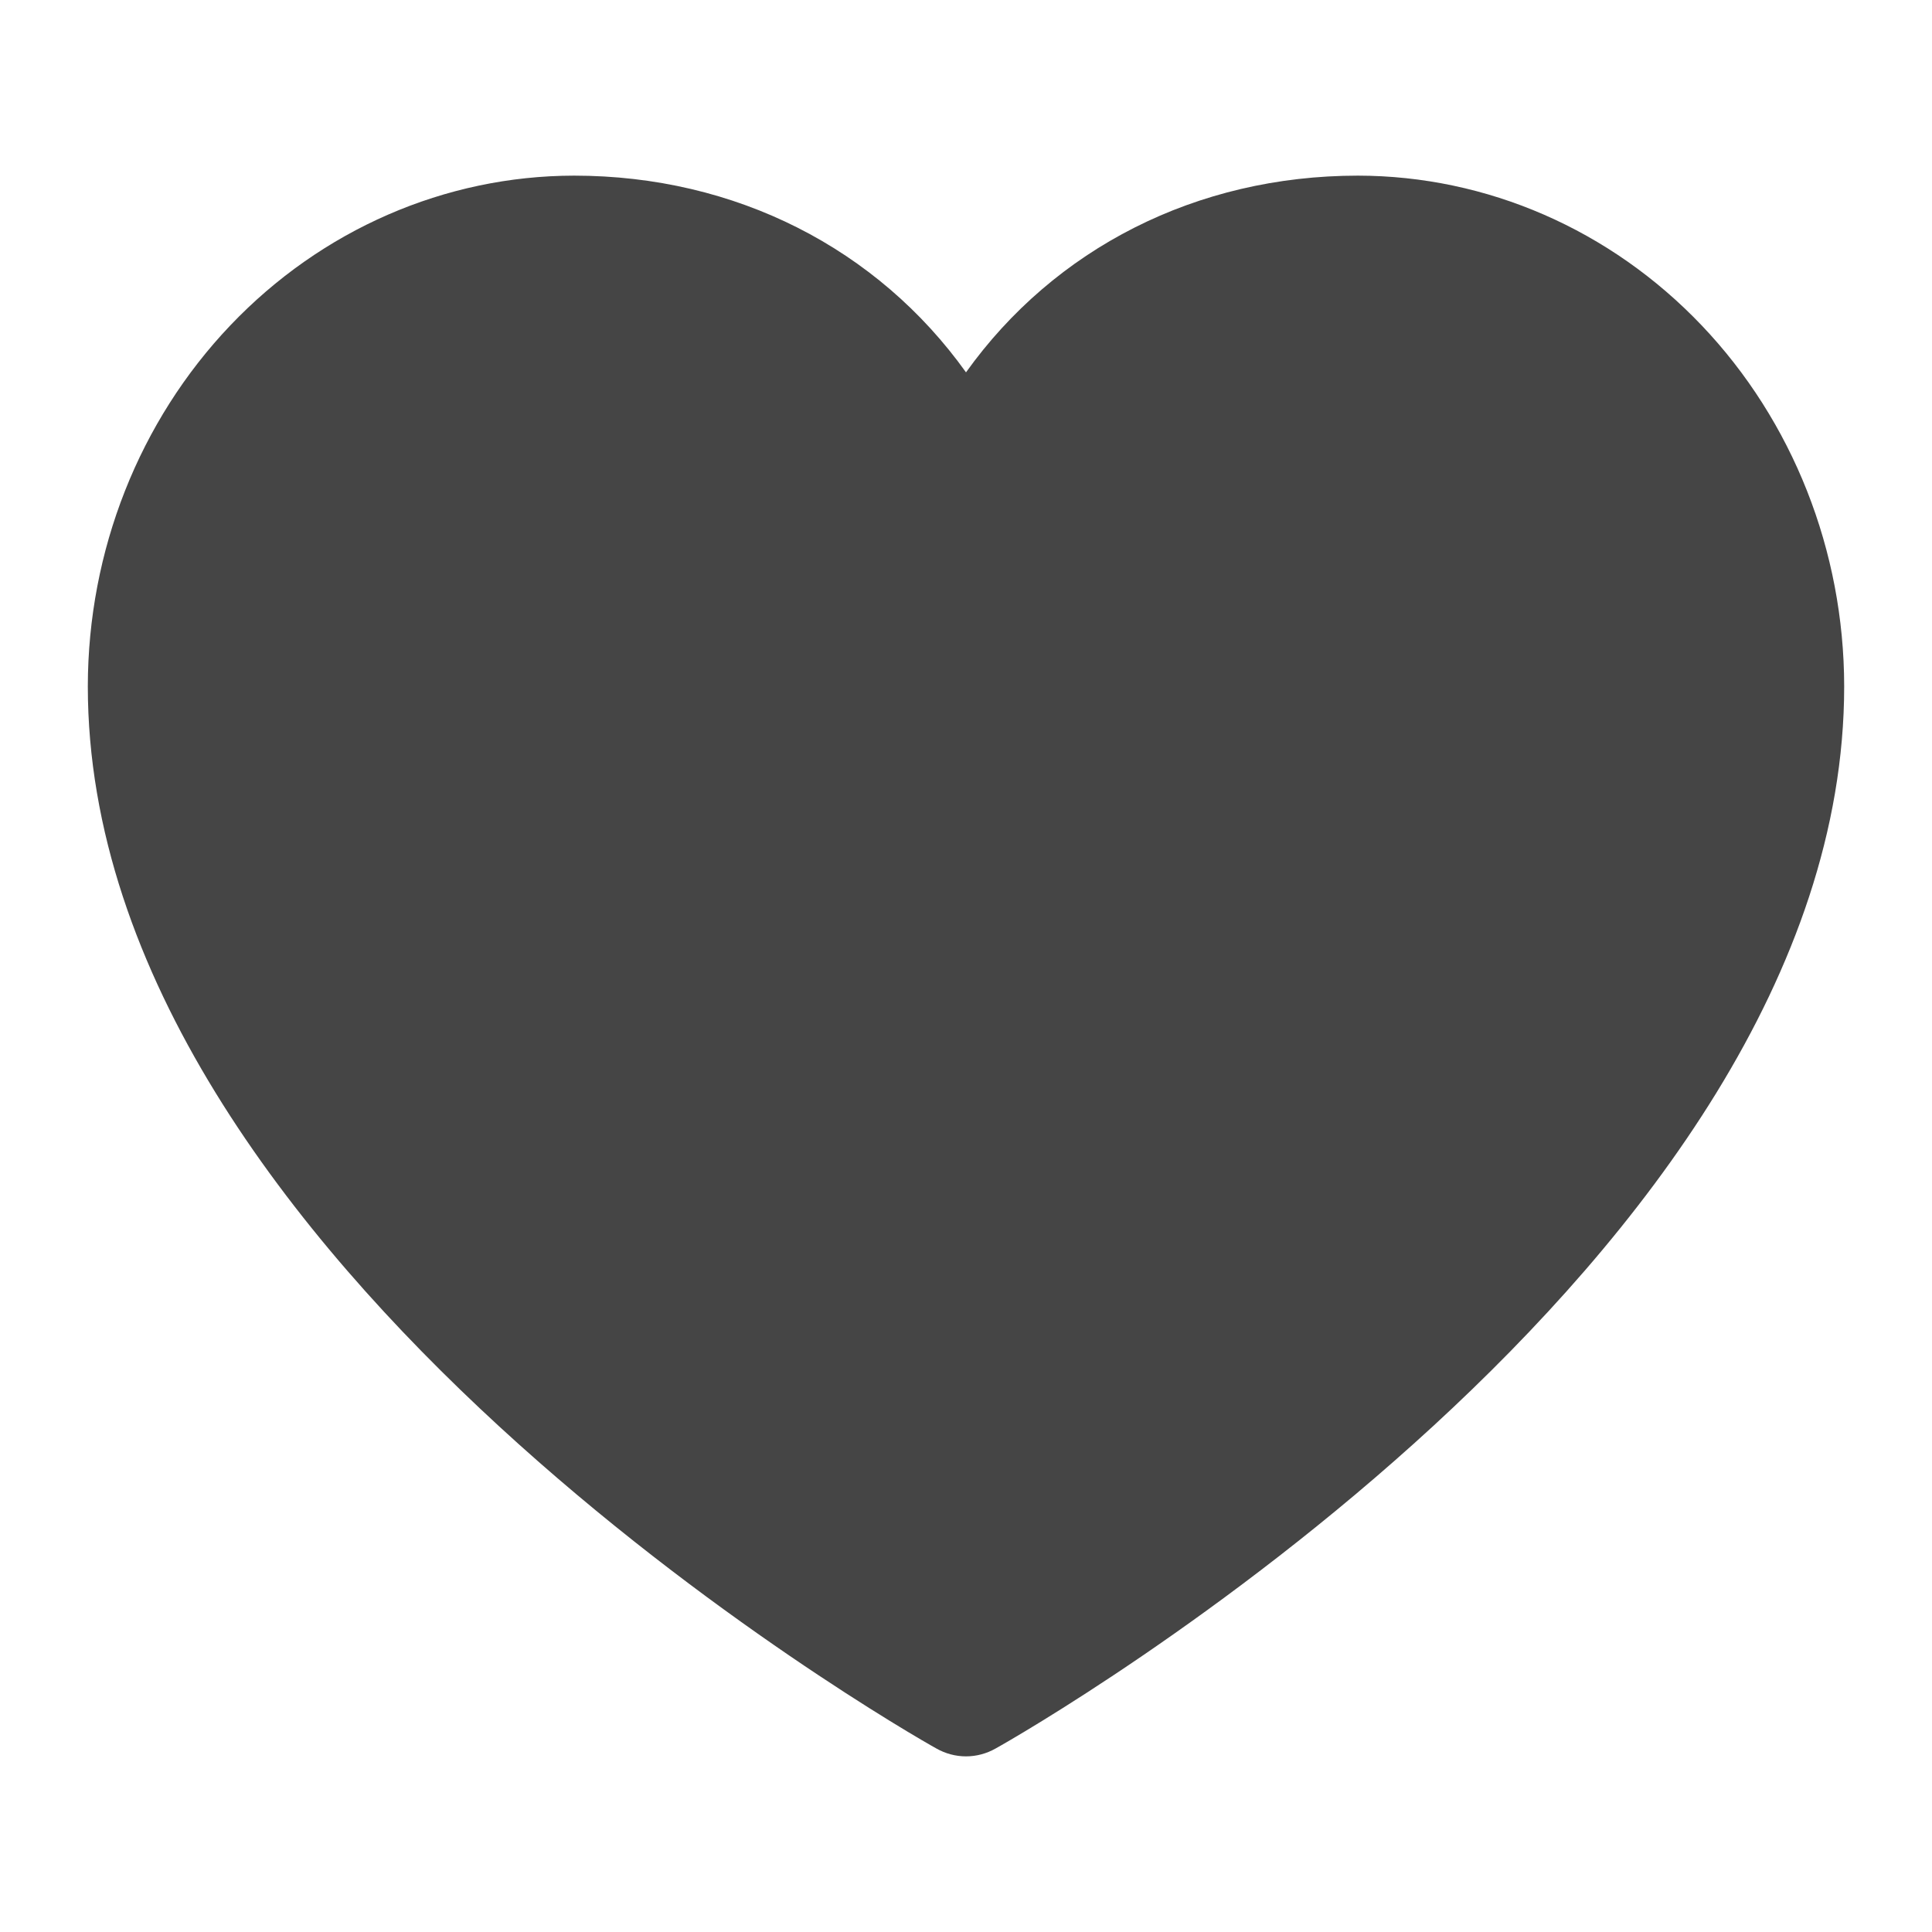
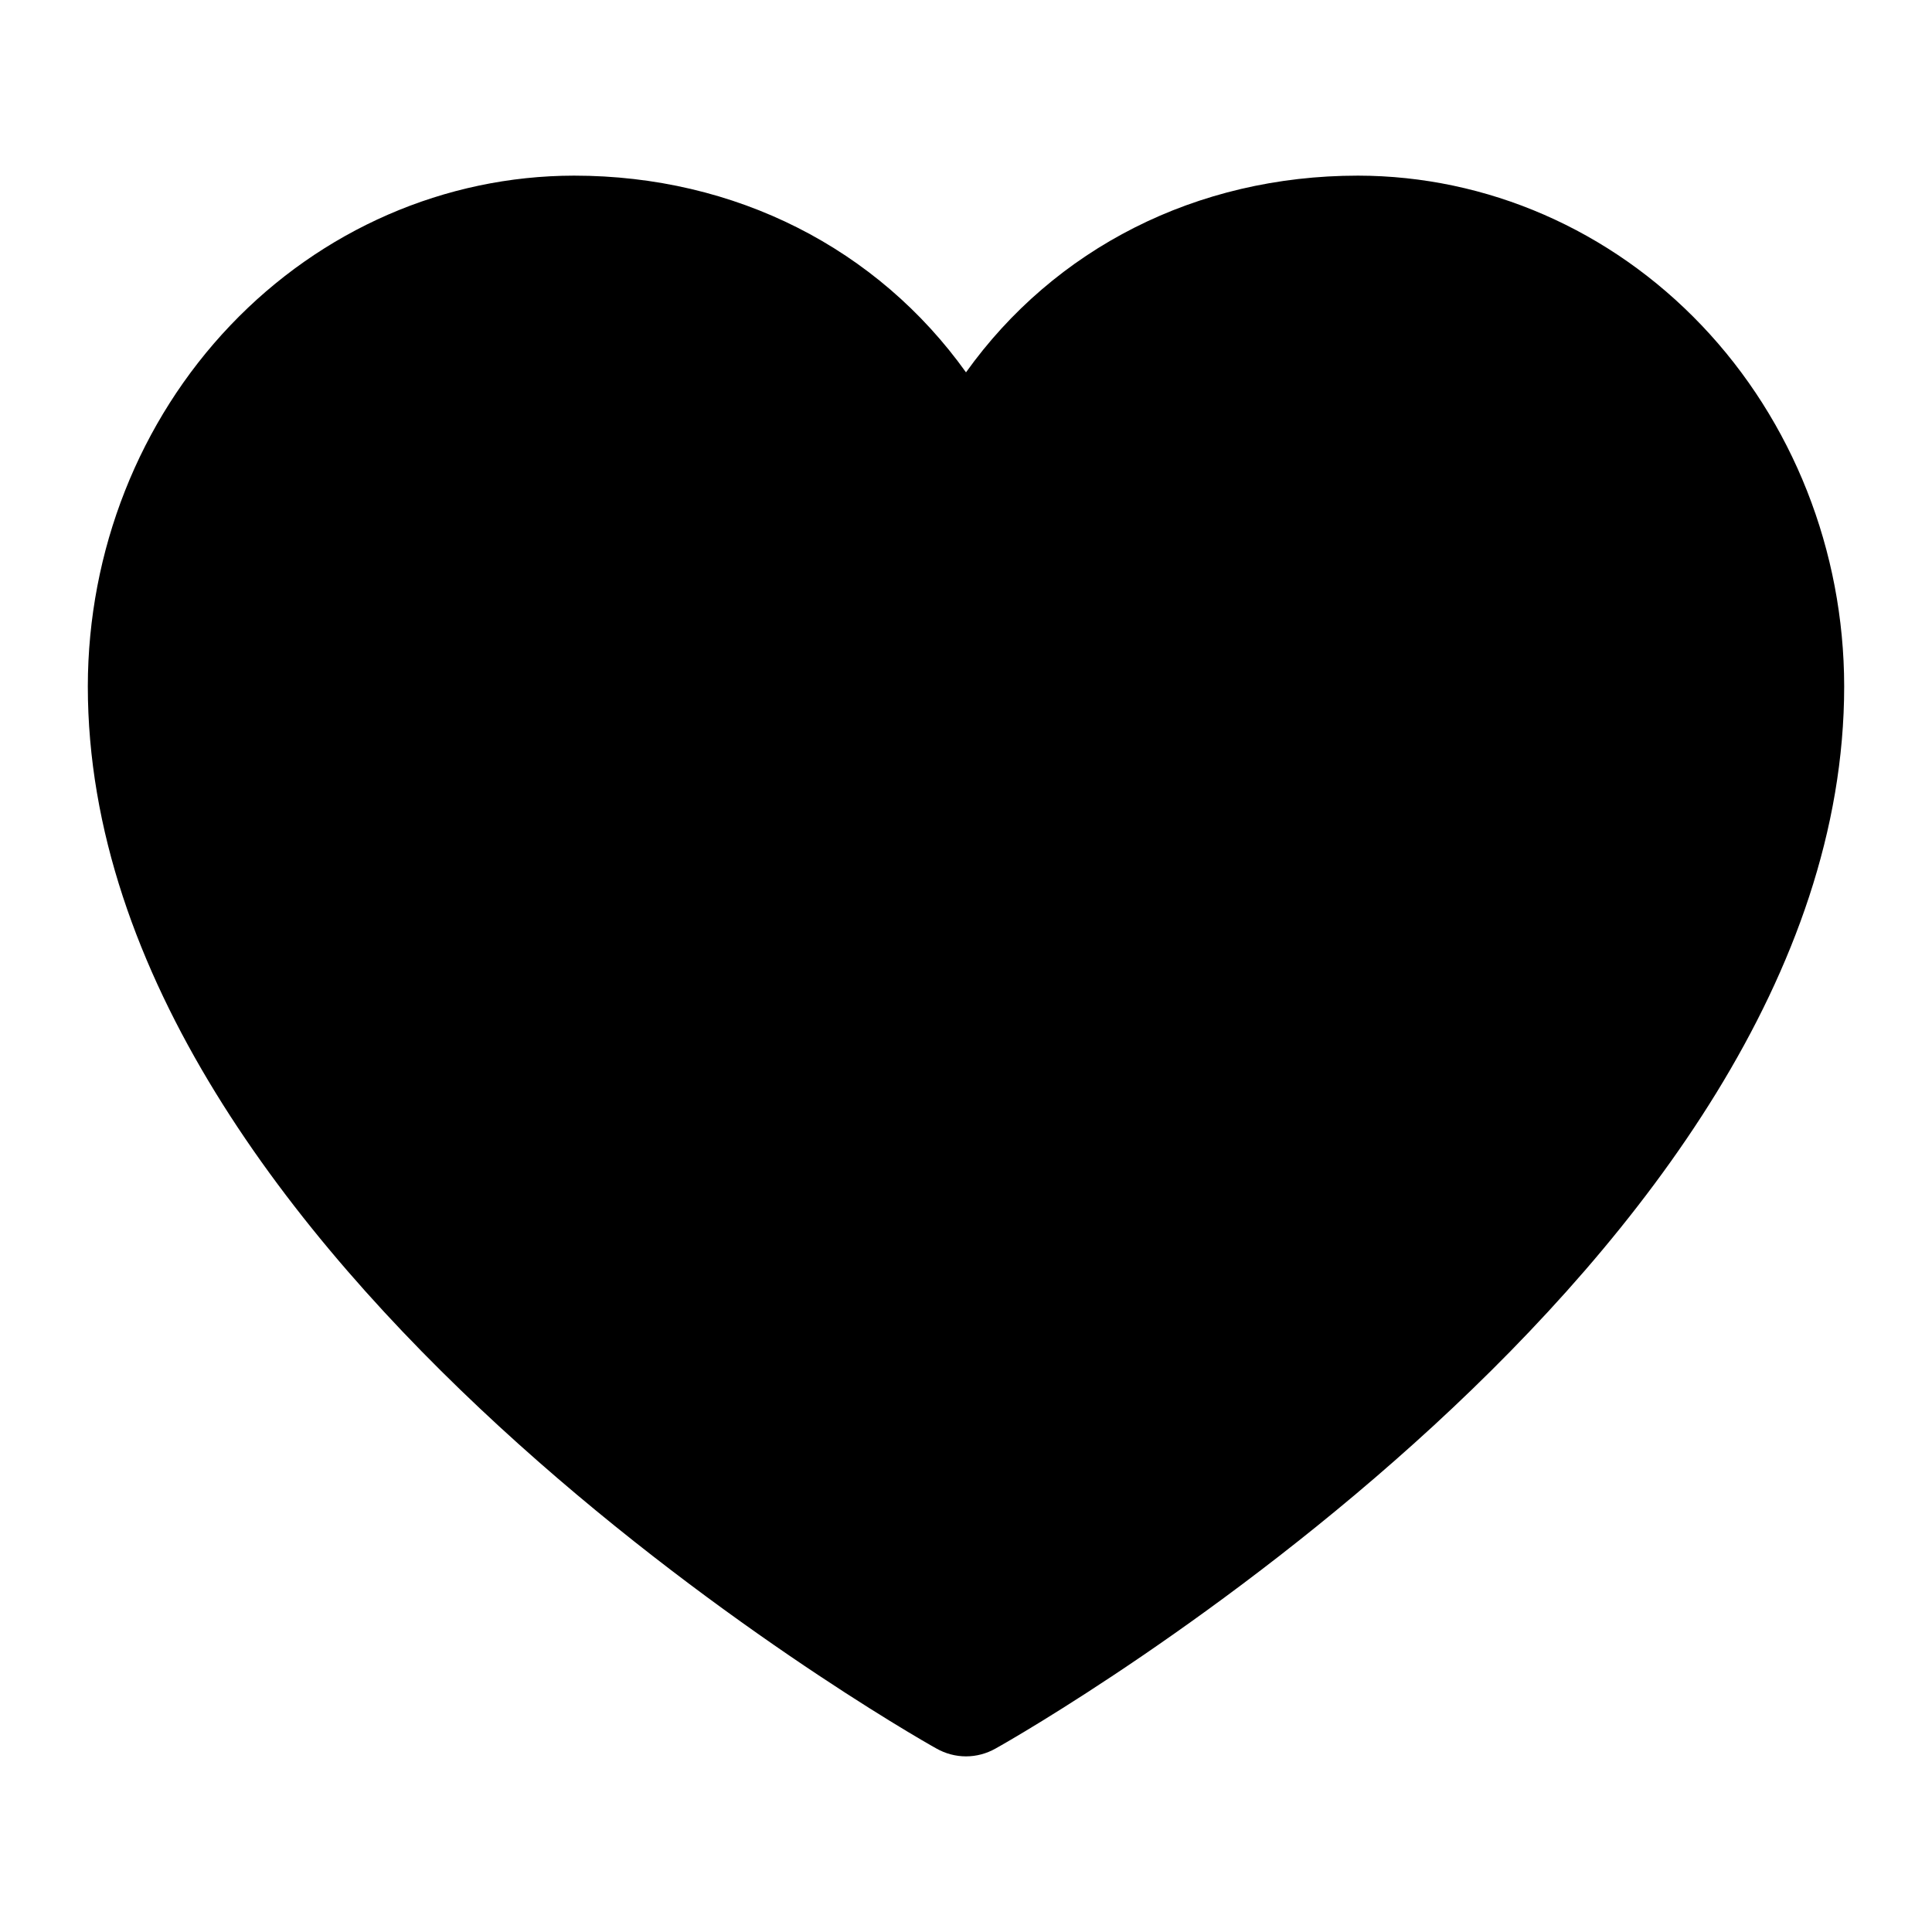
- <svg xmlns="http://www.w3.org/2000/svg" width="22" height="22" viewBox="0 0 22 22" fill="none">
-   <path d="M21 7.814C21 14.378 11.733 19.691 11.338 19.91C11.234 19.969 11.118 20 11 20C10.882 20 10.766 19.969 10.662 19.91C10.267 19.691 1 14.378 1 7.814C1.002 6.272 1.585 4.795 2.623 3.705C3.661 2.615 5.068 2.002 6.536 2C8.379 2 9.994 2.833 11 4.24C12.006 2.833 13.62 2 15.464 2C16.932 2.002 18.339 2.615 19.377 3.705C20.415 4.795 20.998 6.272 21 7.814Z" fill="#454545" />
+ <svg width="24" height="24" viewBox="0 0 22 22">
+   <path d="M21 7.814C21 14.378 11.733 19.691 11.338 19.91C11.234 19.969 11.118 20 11 20C10.882 20 10.766 19.969 10.662 19.91C10.267 19.691 1 14.378 1 7.814C1.002 6.272 1.585 4.795 2.623 3.705C3.661 2.615 5.068 2.002 6.536 2C8.379 2 9.994 2.833 11 4.24C12.006 2.833 13.62 2 15.464 2C16.932 2.002 18.339 2.615 19.377 3.705C20.415 4.795 20.998 6.272 21 7.814Z" />
</svg>
